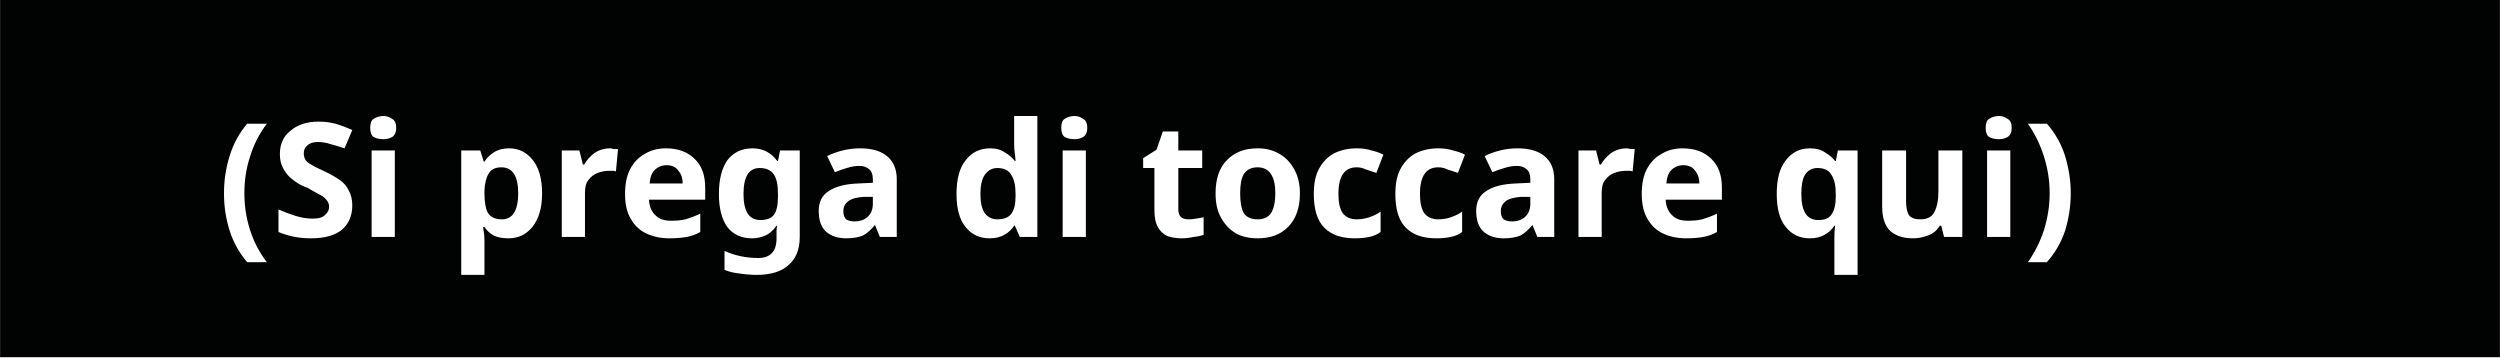
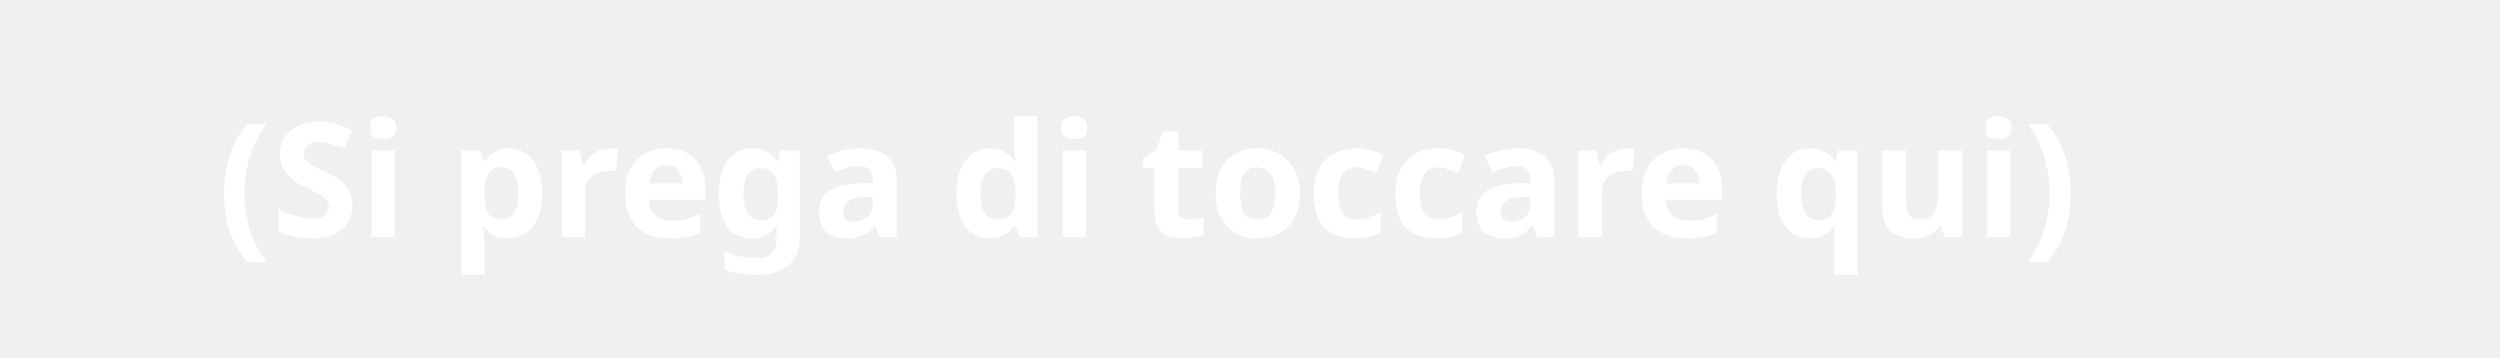
<svg xmlns="http://www.w3.org/2000/svg" width="210" height="30" viewBox="0 0 55.562 7.938" version="1.1" id="svg5">
  <defs id="defs2" />
  <g id="layer1">
-     <rect style="fill:#010303;fill-opacity:1;stroke:none;stroke-width:0;stroke-dasharray:none;stroke-opacity:1;paint-order:fill markers stroke;stop-color:#000000" id="rect111" width="55.562" height="7.938" x="-5.3290705e-15" y="2.220446e-16" />
    <text xml:space="preserve" style="font-size:3.528px;line-height:1.25;font-family:sans-serif;letter-spacing:0px;word-spacing:0px;stroke-width:0.265" x="27.79" y="5.267" id="text899">
      <tspan id="tspan897" style="font-style:normal;font-variant:normal;font-weight:bold;font-stretch:normal;font-size:3.528px;font-family:'BIZ UDPゴシック';-inkscape-font-specification:'BIZ UDPゴシック Bold';text-align:center;text-anchor:middle;fill:#ffffff;stroke-width:0.265" x="27.79" y="5.267">(Si prega di toccare qui)</tspan>
    </text>
  </g>
</svg>
